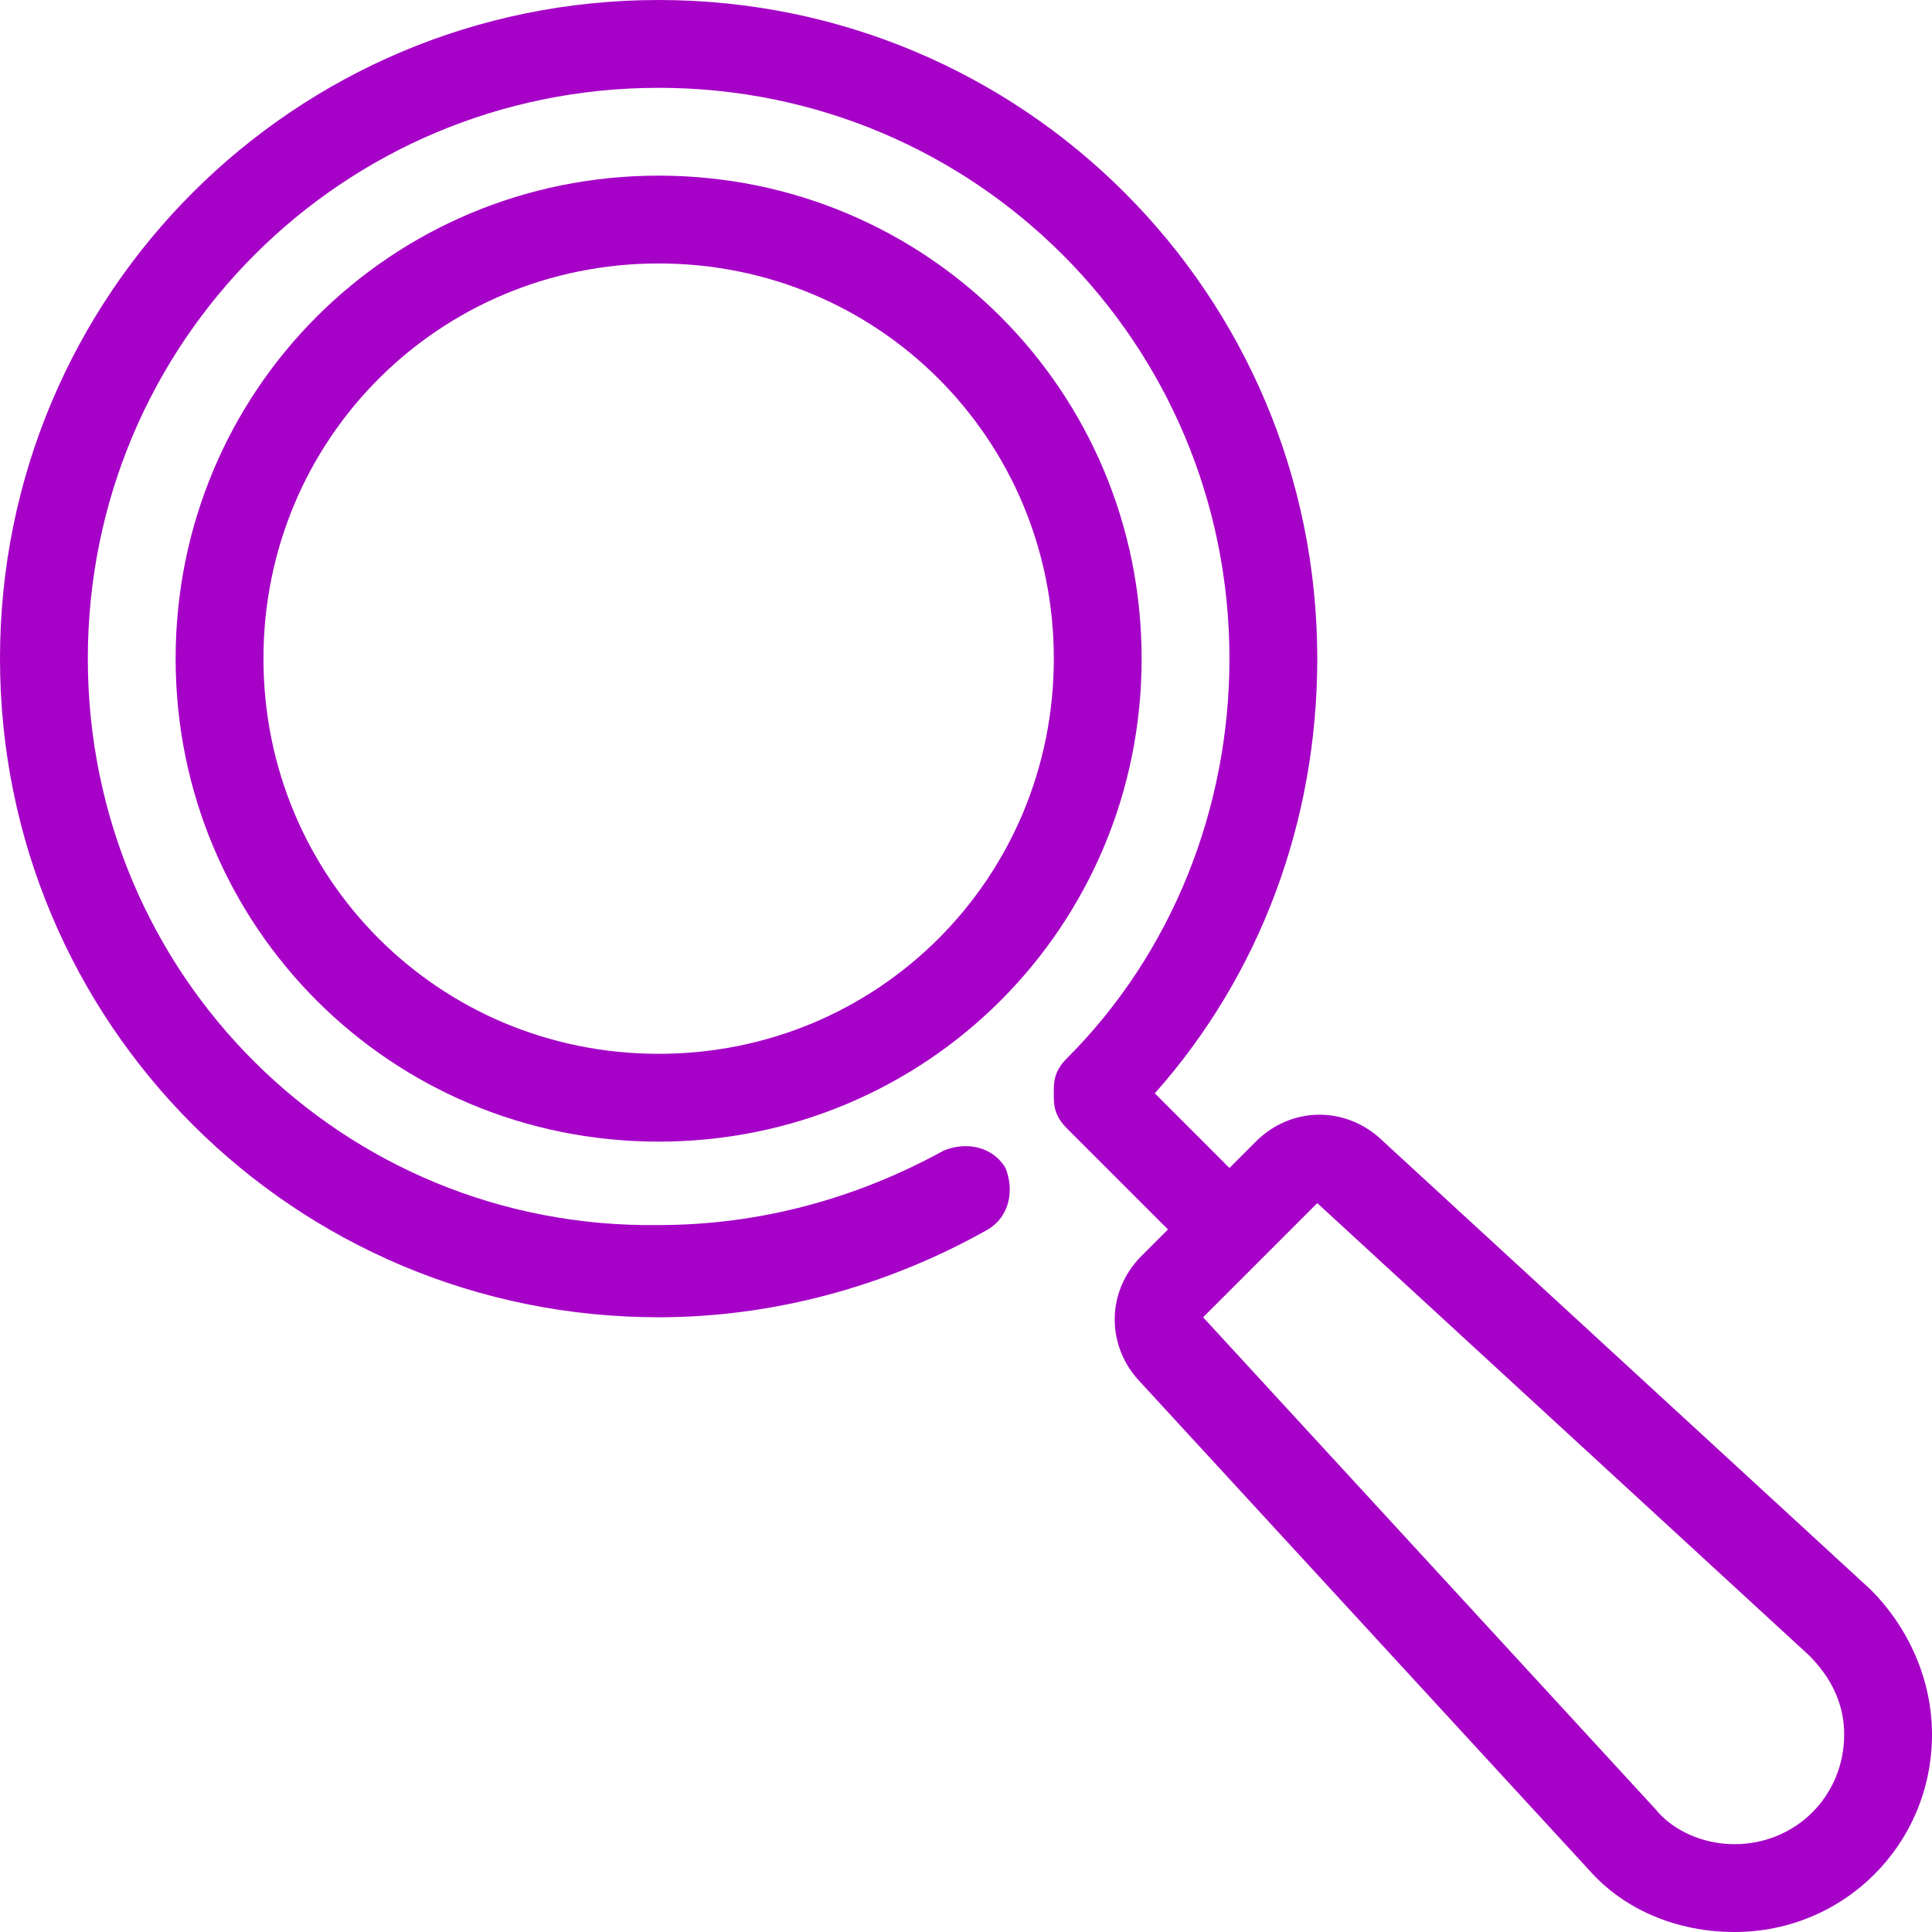
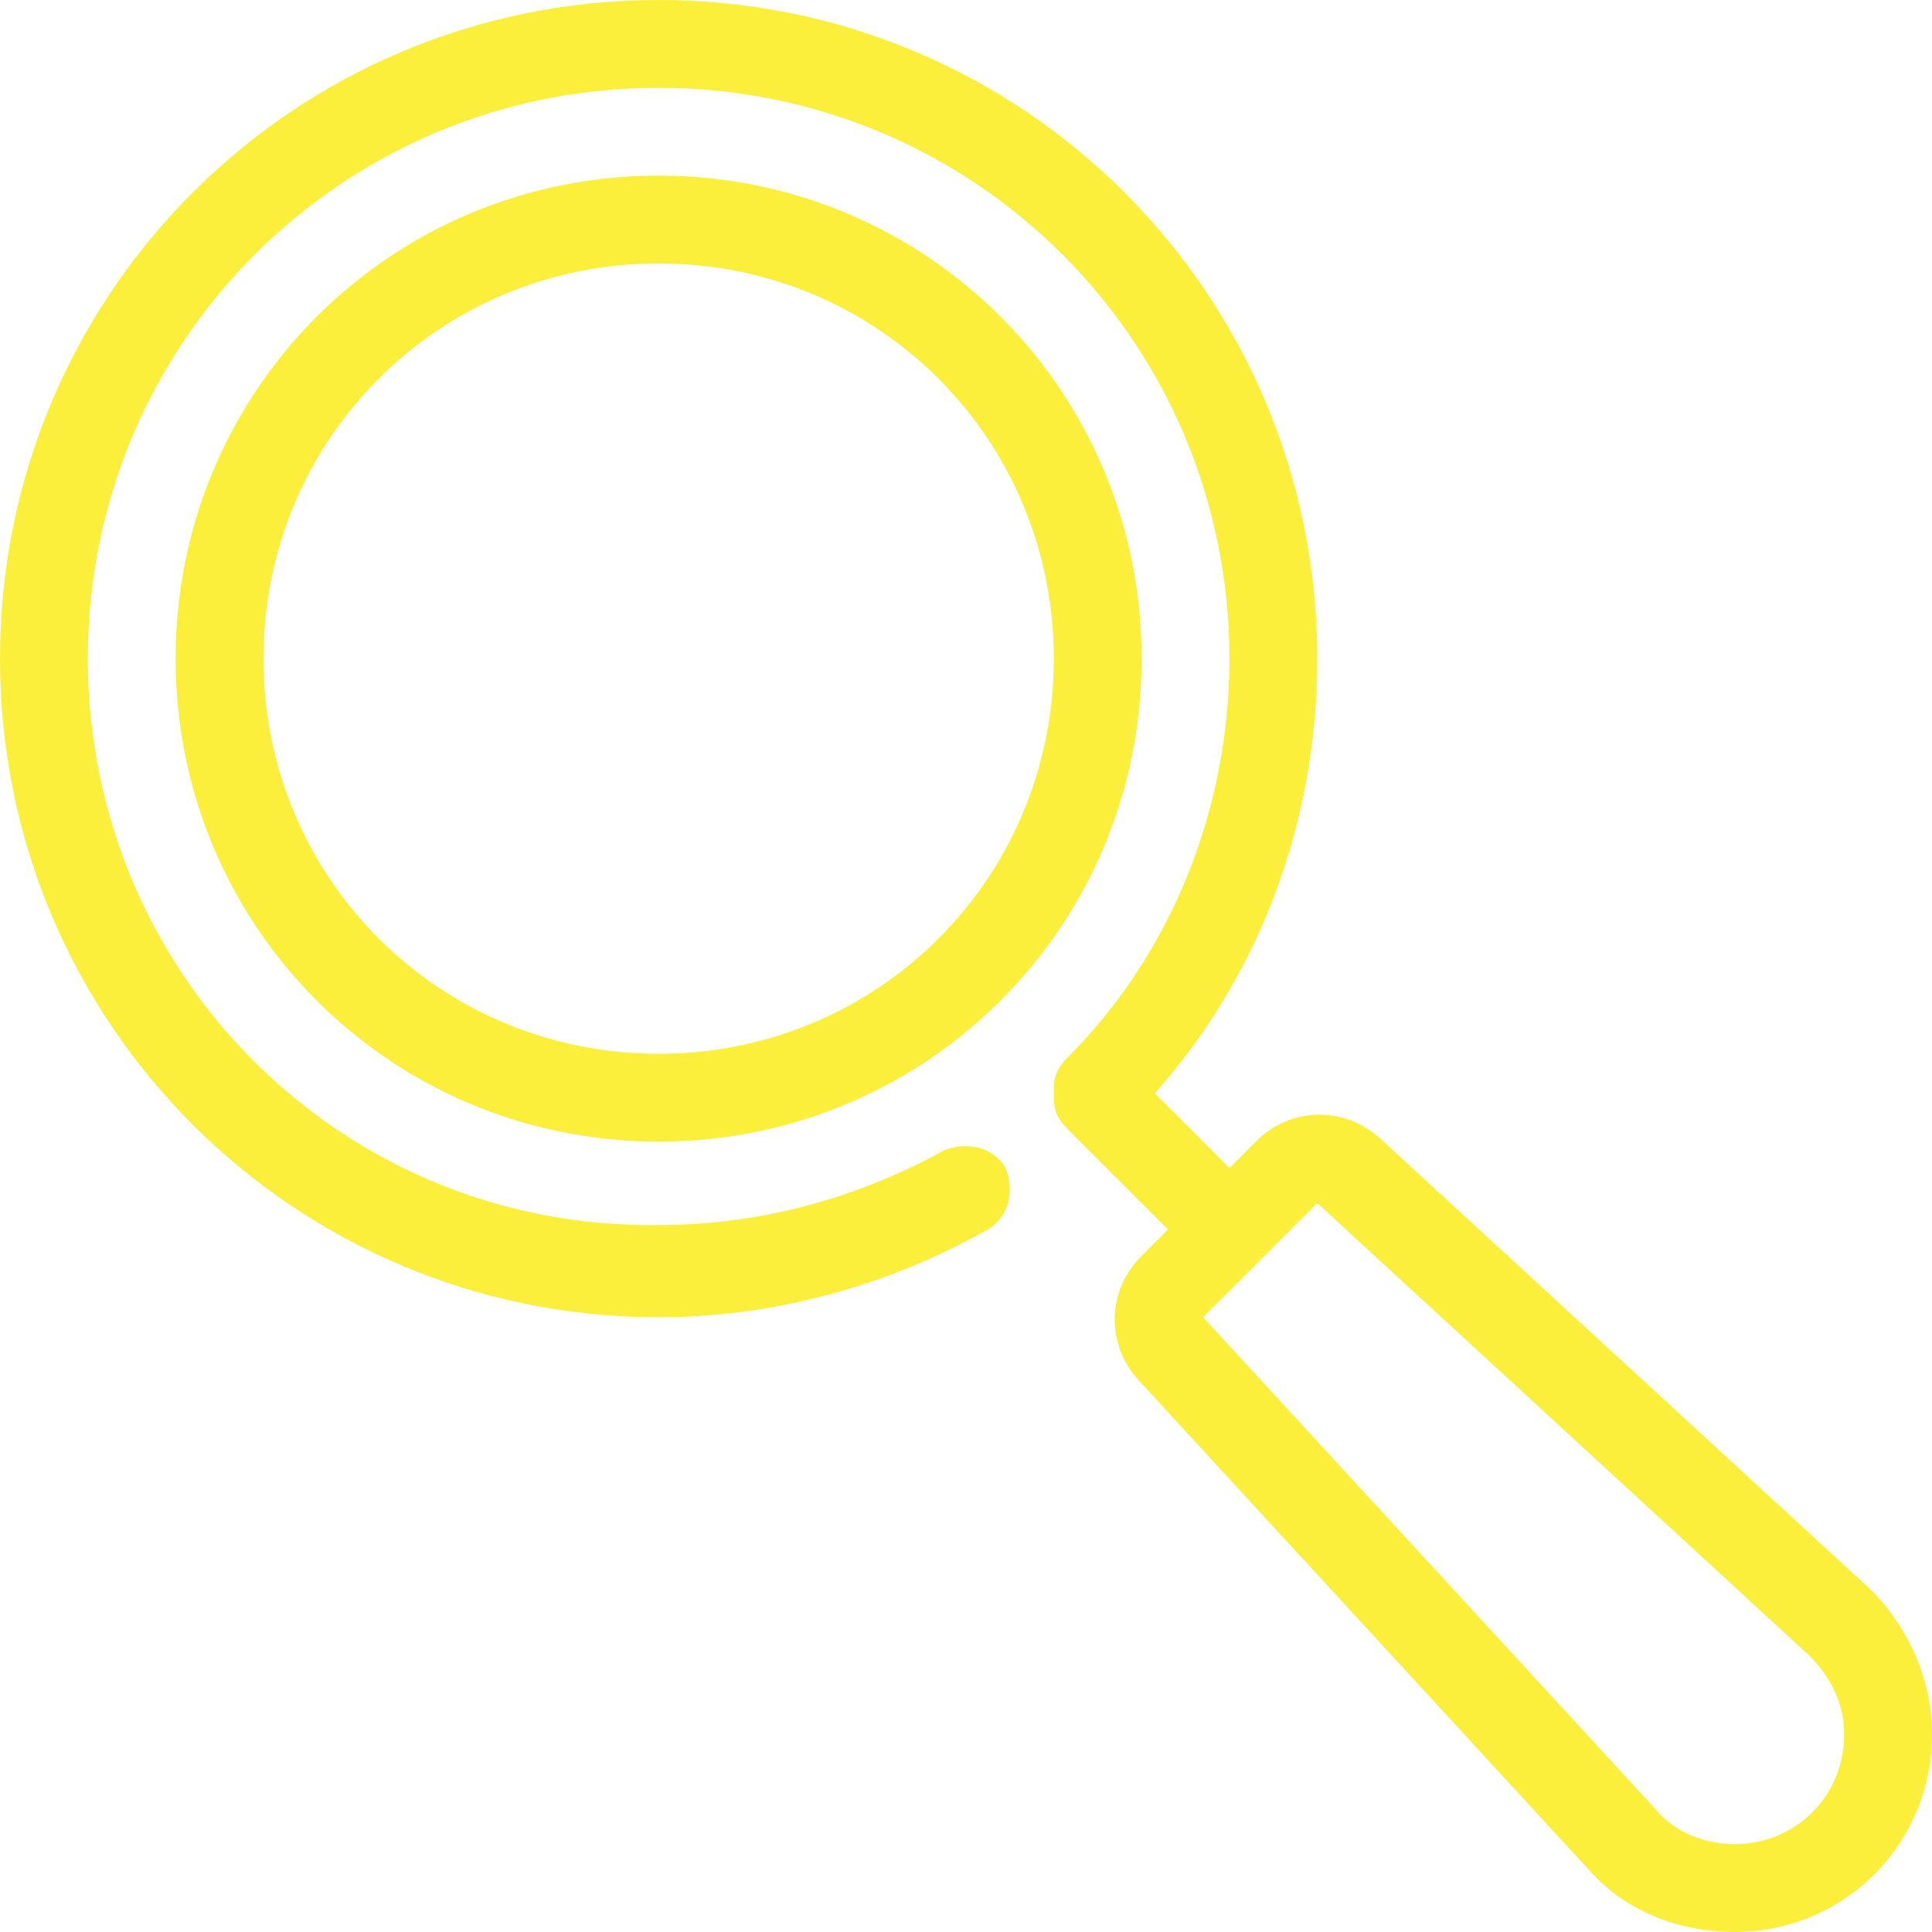
<svg xmlns="http://www.w3.org/2000/svg" version="1.1" id="Capa_1" x="0px" y="0px" viewBox="0 0 512 512" style="enable-background:new 0 0 512 512;" xml:space="preserve" width="512px" height="512px">
-   <g>
-     <g>
-       <path d="M495.709,421.236L365.382,301.382c-9.309-8.145-23.273-8.145-32.582,1.164l-6.982,6.982l-19.782-19.782    c27.927-31.418,43.055-72.145,43.055-115.2C349.091,77.964,271.127,0,174.545,0S0,77.964,0,174.545    s77.964,174.545,174.545,174.545c30.255,0,60.509-8.146,87.273-23.273c5.818-3.491,6.982-10.473,4.655-16.291    c-3.491-5.818-10.473-6.982-16.291-4.655c-23.273,12.8-48.873,19.782-75.636,19.782c-83.782,1.164-151.273-66.327-151.273-150.109    S90.764,23.273,174.545,23.273s151.273,67.491,151.273,151.273c0,39.564-15.127,77.964-43.055,105.891    c-2.327,2.327-3.491,4.655-3.491,8.145v2.327c0,3.491,1.164,5.818,3.491,8.145l26.764,26.764l-6.982,6.982    c-9.309,9.309-9.309,23.273-1.164,32.582l119.855,130.327c9.309,10.473,23.273,16.291,38.4,16.291    C488.727,512,512,488.727,512,459.636C512,445.673,506.182,431.709,495.709,421.236z M459.636,488.727    c-8.145,0-16.291-3.491-20.945-9.309L318.836,349.091l30.255-30.255l130.327,119.855c5.818,5.818,9.309,12.8,9.309,20.945    C488.727,475.927,475.927,488.727,459.636,488.727z" fill="#a602c7" />
+   <defs id="defs47" />
+   <g id="g6" style="fill:#faed26;fill-opacity:0.898">
+     <g id="g4" style="fill:#faed26;fill-opacity:0.898">
+       <path d="M495.709,421.236L365.382,301.382c-9.309-8.145-23.273-8.145-32.582,1.164l-6.982,6.982l-19.782-19.782    c27.927-31.418,43.055-72.145,43.055-115.2C349.091,77.964,271.127,0,174.545,0S0,77.964,0,174.545    s77.964,174.545,174.545,174.545c30.255,0,60.509-8.146,87.273-23.273c5.818-3.491,6.982-10.473,4.655-16.291    c-3.491-5.818-10.473-6.982-16.291-4.655c-23.273,12.8-48.873,19.782-75.636,19.782c-83.782,1.164-151.273-66.327-151.273-150.109    S90.764,23.273,174.545,23.273s151.273,67.491,151.273,151.273c0,39.564-15.127,77.964-43.055,105.891    c-2.327,2.327-3.491,4.655-3.491,8.145v2.327c0,3.491,1.164,5.818,3.491,8.145l26.764,26.764l-6.982,6.982    c-9.309,9.309-9.309,23.273-1.164,32.582l119.855,130.327c9.309,10.473,23.273,16.291,38.4,16.291    C488.727,512,512,488.727,512,459.636C512,445.673,506.182,431.709,495.709,421.236z M459.636,488.727    c-8.145,0-16.291-3.491-20.945-9.309L318.836,349.091l30.255-30.255l130.327,119.855c5.818,5.818,9.309,12.8,9.309,20.945    C488.727,475.927,475.927,488.727,459.636,488.727z" fill="#a602c7" id="path2" style="fill:#faed26;fill-opacity:0.898" />
    </g>
  </g>
-   <g>
-     <g>
-       <path d="M174.545,46.545c-70.982,0-128,57.018-128,128s57.018,128,128,128s128-57.018,128-128S245.527,46.545,174.545,46.545z     M174.545,279.273c-58.182,0-104.727-46.545-104.727-104.727S116.364,69.818,174.545,69.818s104.727,46.545,104.727,104.727    S232.727,279.273,174.545,279.273z" fill="#a602c7" />
+   <g id="g12" style="fill:#faed26;fill-opacity:0.898">
+     <g id="g10" style="fill:#faed26;fill-opacity:0.898">
+       <path d="M174.545,46.545c-70.982,0-128,57.018-128,128s57.018,128,128,128s128-57.018,128-128S245.527,46.545,174.545,46.545z     M174.545,279.273c-58.182,0-104.727-46.545-104.727-104.727S116.364,69.818,174.545,69.818s104.727,46.545,104.727,104.727    S232.727,279.273,174.545,279.273z" fill="#a602c7" id="path8" style="fill:#faed26;fill-opacity:0.898" />
    </g>
  </g>
-   <g>
- </g>
-   <g>
- </g>
-   <g>
- </g>
-   <g>
- </g>
-   <g>
- </g>
-   <g>
- </g>
-   <g>
- </g>
-   <g>
- </g>
-   <g>
- </g>
-   <g>
- </g>
-   <g>
- </g>
-   <g>
- </g>
-   <g>
- </g>
-   <g>
- </g>
-   <g>
- </g>
+   <g id="g14" />
+   <g id="g16" />
+   <g id="g18" />
+   <g id="g20" />
+   <g id="g22" />
+   <g id="g24" />
+   <g id="g26" />
+   <g id="g28" />
+   <g id="g30" />
+   <g id="g32" />
+   <g id="g34" />
+   <g id="g36" />
+   <g id="g38" />
+   <g id="g40" />
+   <g id="g42" />
</svg>
